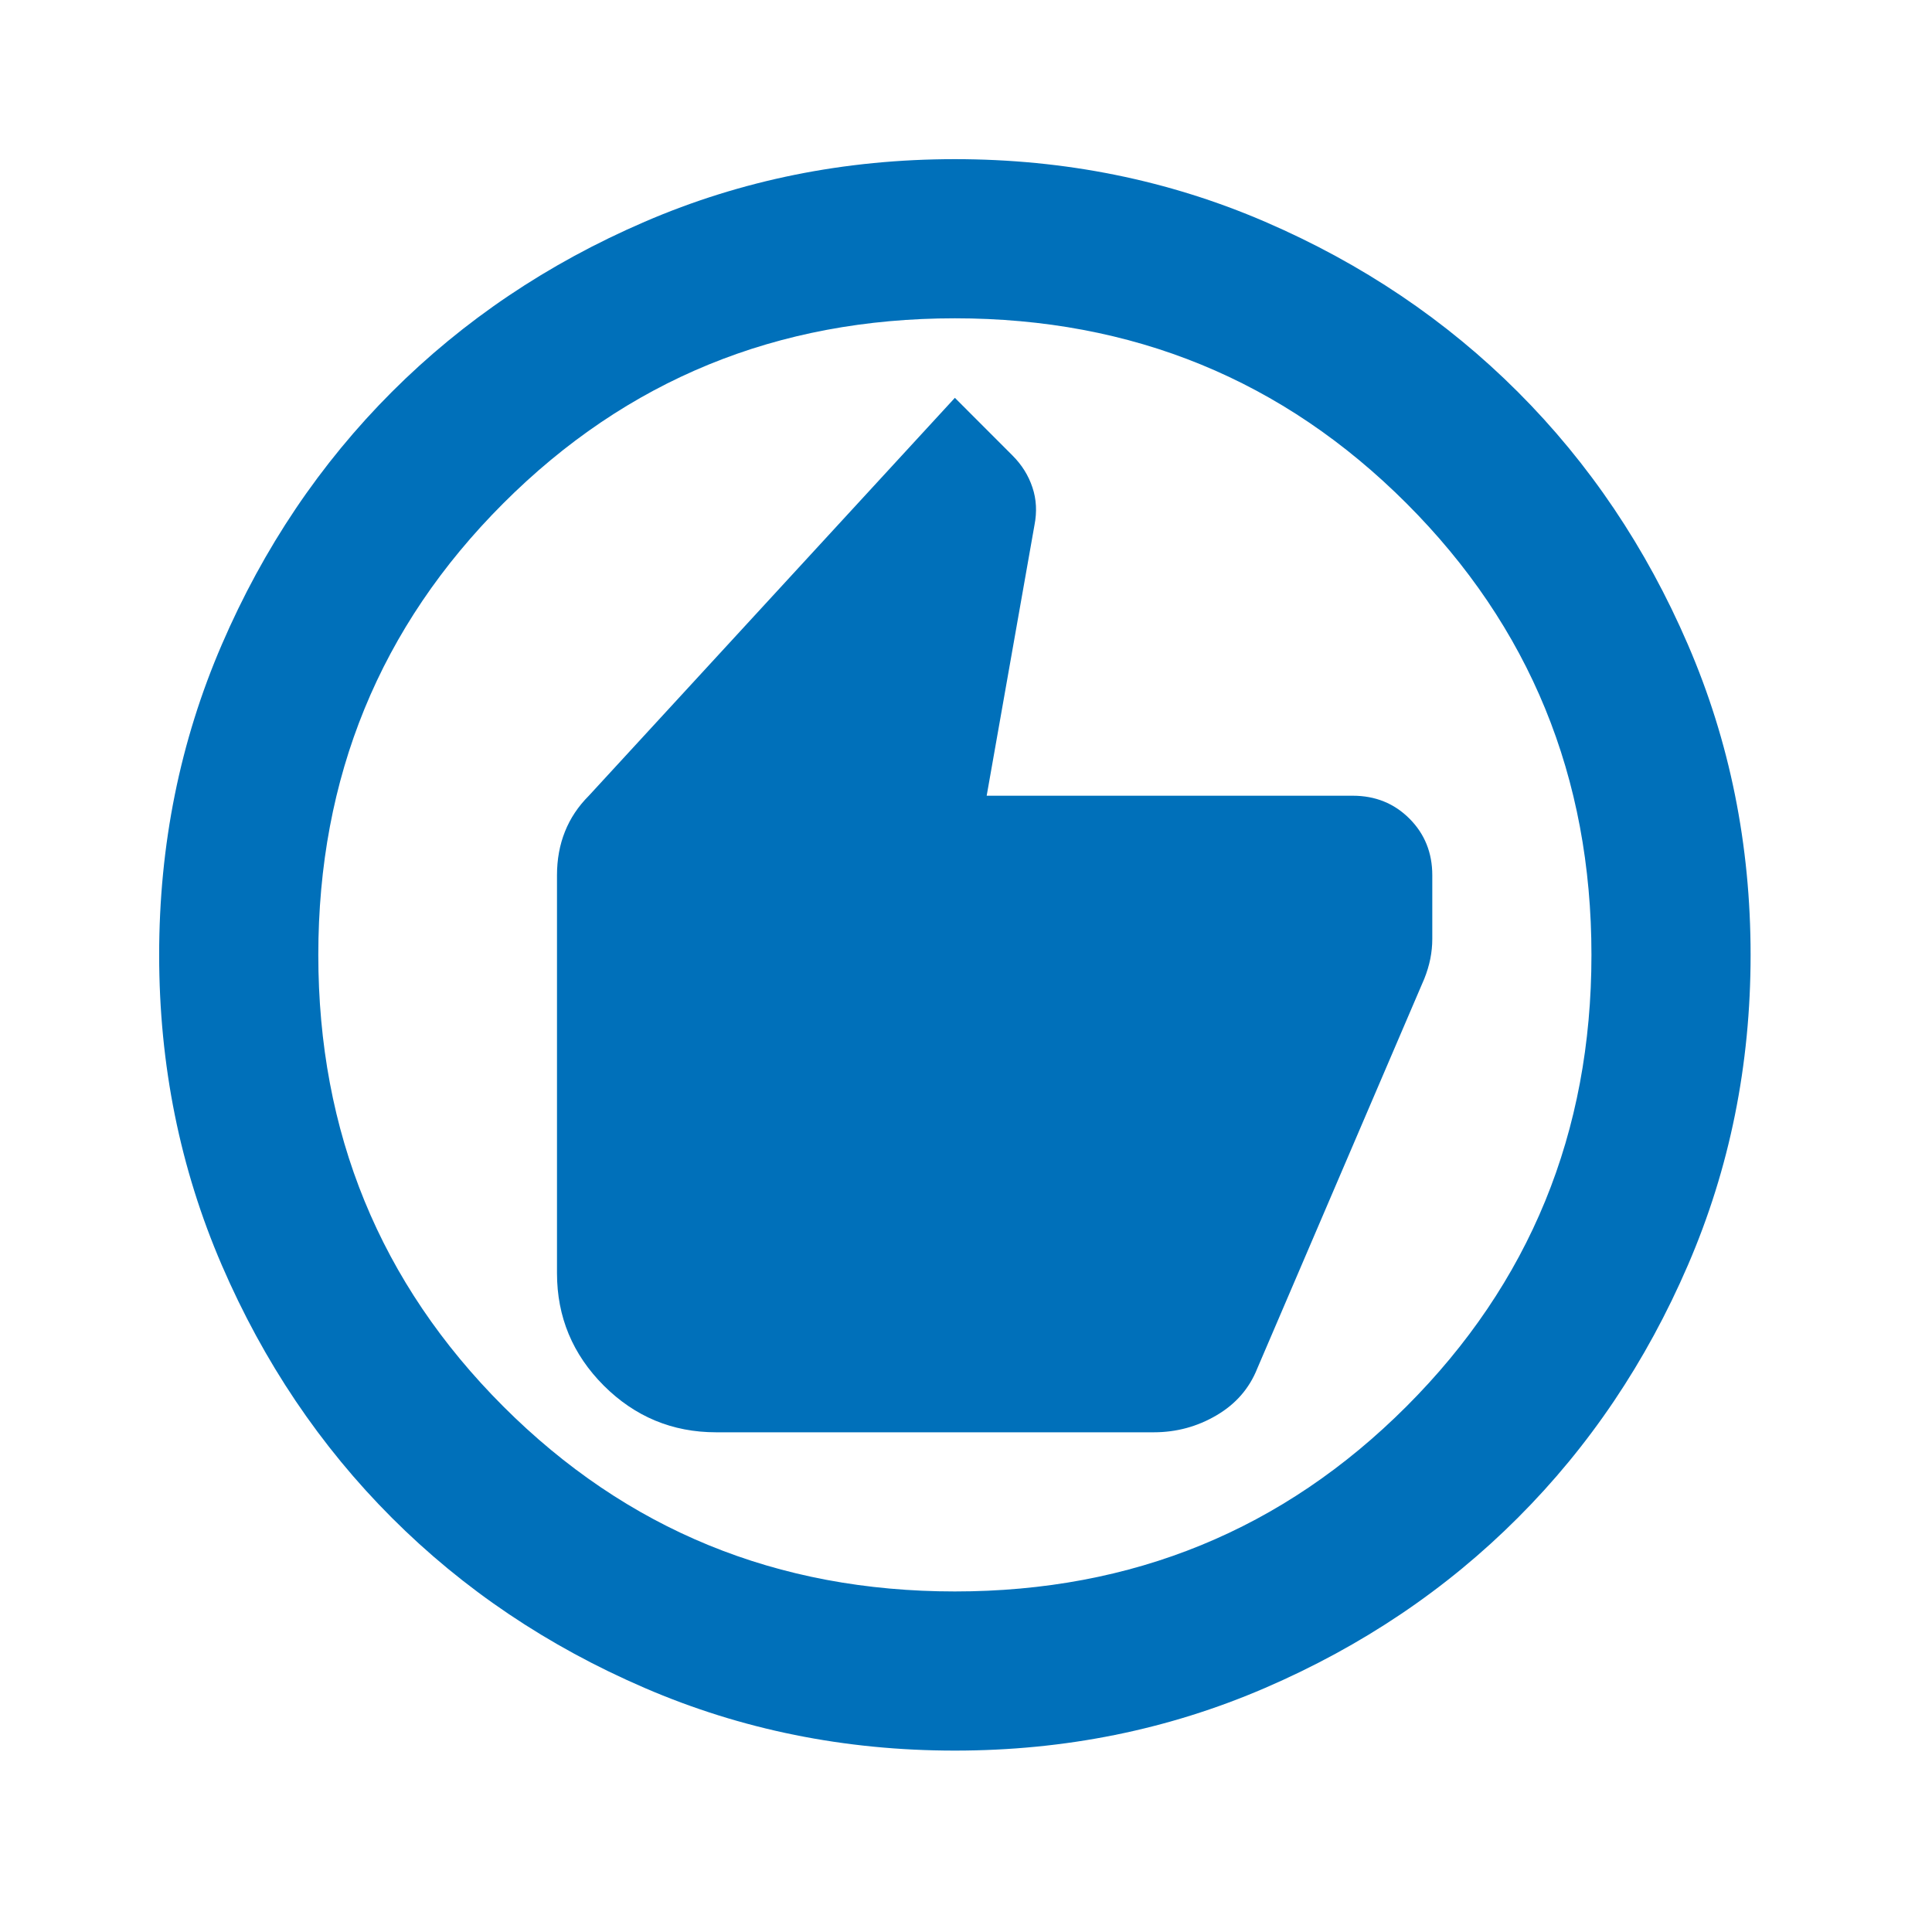
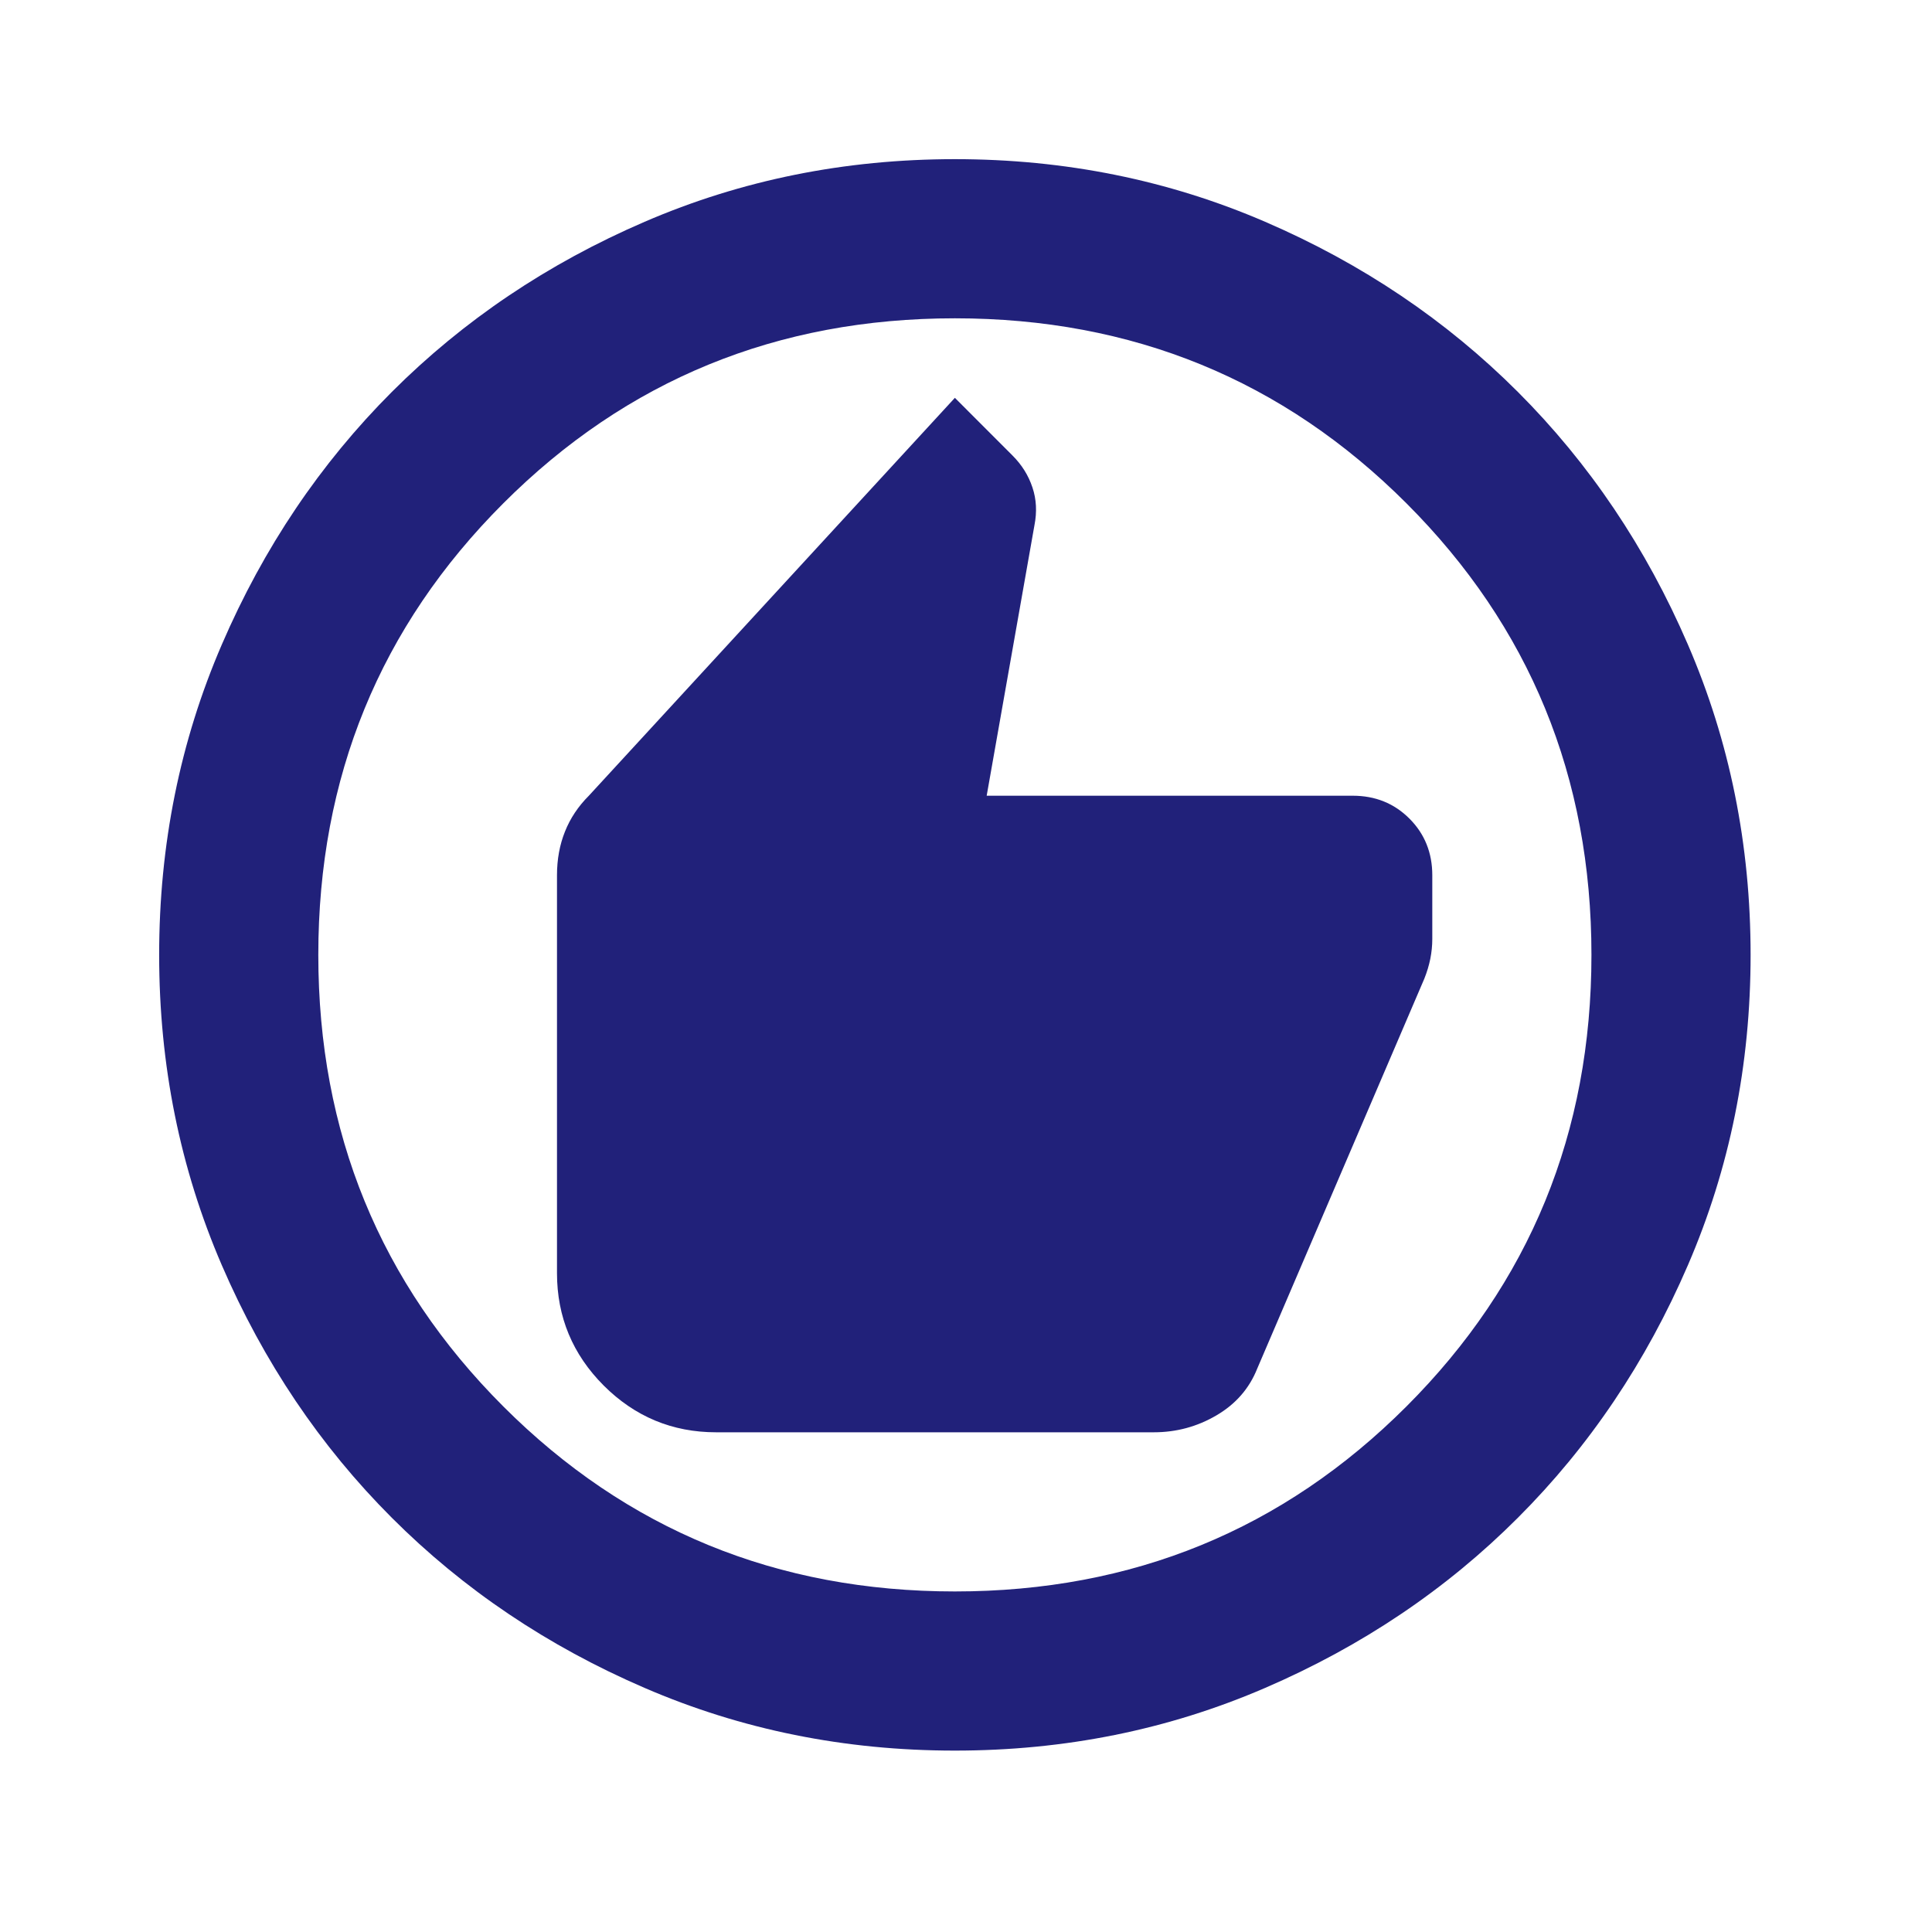
<svg xmlns="http://www.w3.org/2000/svg" width="37" height="37" viewBox="0 0 37 37" fill="none">
  <mask id="mask0_803_4788" style="mask-type:alpha" maskUnits="userSpaceOnUse" x="0" y="0" width="37" height="37">
    <rect width="36.573" height="36.573" fill="#D9D9D9" />
  </mask>
  <g mask="url(#mask0_803_4788)">
-     <path d="M13.715 27.43H22.096C22.528 27.43 22.928 27.322 23.296 27.106C23.665 26.89 23.925 26.592 24.077 26.211L27.277 18.744C27.328 18.617 27.366 18.49 27.392 18.363C27.417 18.236 27.43 18.109 27.43 17.982V16.763C27.43 16.331 27.284 15.969 26.992 15.677C26.7 15.385 26.338 15.239 25.906 15.239H18.896L19.811 10.058C19.861 9.804 19.849 9.562 19.772 9.334C19.696 9.105 19.569 8.902 19.391 8.724L18.287 7.619L11.277 15.239C11.074 15.442 10.921 15.671 10.82 15.925C10.718 16.179 10.667 16.458 10.667 16.763V24.382C10.667 25.22 10.966 25.938 11.562 26.535C12.159 27.131 12.877 27.43 13.715 27.43ZM18.287 33.526C16.179 33.526 14.197 33.126 12.344 32.325C10.489 31.525 8.877 30.44 7.505 29.068C6.134 27.697 5.048 26.084 4.248 24.23C3.448 22.376 3.048 20.395 3.048 18.287C3.048 16.179 3.448 14.197 4.248 12.344C5.048 10.489 6.134 8.877 7.505 7.505C8.877 6.134 10.489 5.048 12.344 4.248C14.197 3.448 16.179 3.048 18.287 3.048C20.395 3.048 22.376 3.448 24.23 4.248C26.084 5.048 27.697 6.134 29.068 7.505C30.44 8.877 31.525 10.489 32.325 12.344C33.126 14.197 33.526 16.179 33.526 18.287C33.526 20.395 33.126 22.376 32.325 24.23C31.525 26.084 30.44 27.697 29.068 29.068C27.697 30.44 26.084 31.525 24.23 32.325C22.376 33.126 20.395 33.526 18.287 33.526ZM18.287 30.478C21.69 30.478 24.573 29.297 26.935 26.935C29.297 24.573 30.478 21.69 30.478 18.287C30.478 14.883 29.297 12.001 26.935 9.639C24.573 7.277 21.69 6.096 18.287 6.096C14.883 6.096 12.001 7.277 9.639 9.639C7.277 12.001 6.096 14.883 6.096 18.287C6.096 21.69 7.277 24.573 9.639 26.935C12.001 29.297 14.883 30.478 18.287 30.478Z" fill="#0070BA" />
+     <path d="M13.715 27.43H22.096C22.528 27.43 22.928 27.322 23.296 27.106C23.665 26.89 23.925 26.592 24.077 26.211L27.277 18.744C27.328 18.617 27.366 18.49 27.392 18.363C27.417 18.236 27.43 18.109 27.43 17.982V16.763C27.43 16.331 27.284 15.969 26.992 15.677C26.7 15.385 26.338 15.239 25.906 15.239H18.896L19.811 10.058C19.861 9.804 19.849 9.562 19.772 9.334C19.696 9.105 19.569 8.902 19.391 8.724L18.287 7.619L11.277 15.239C11.074 15.442 10.921 15.671 10.82 15.925C10.718 16.179 10.667 16.458 10.667 16.763V24.382C10.667 25.22 10.966 25.938 11.562 26.535C12.159 27.131 12.877 27.43 13.715 27.43ZM18.287 33.526C16.179 33.526 14.197 33.126 12.344 32.325C10.489 31.525 8.877 30.44 7.505 29.068C6.134 27.697 5.048 26.084 4.248 24.23C3.448 22.376 3.048 20.395 3.048 18.287C3.048 16.179 3.448 14.197 4.248 12.344C5.048 10.489 6.134 8.877 7.505 7.505C8.877 6.134 10.489 5.048 12.344 4.248C14.197 3.448 16.179 3.048 18.287 3.048C20.395 3.048 22.376 3.448 24.23 4.248C26.084 5.048 27.697 6.134 29.068 7.505C30.44 8.877 31.525 10.489 32.325 12.344C33.126 14.197 33.526 16.179 33.526 18.287C33.526 20.395 33.126 22.376 32.325 24.23C31.525 26.084 30.44 27.697 29.068 29.068C27.697 30.44 26.084 31.525 24.23 32.325C22.376 33.126 20.395 33.526 18.287 33.526ZM18.287 30.478C21.69 30.478 24.573 29.297 26.935 26.935C29.297 24.573 30.478 21.69 30.478 18.287C30.478 14.883 29.297 12.001 26.935 9.639C24.573 7.277 21.69 6.096 18.287 6.096C14.883 6.096 12.001 7.277 9.639 9.639C7.277 12.001 6.096 14.883 6.096 18.287C6.096 21.69 7.277 24.573 9.639 26.935C12.001 29.297 14.883 30.478 18.287 30.478Z" fill="#21217A" />
  </g>
</svg>
